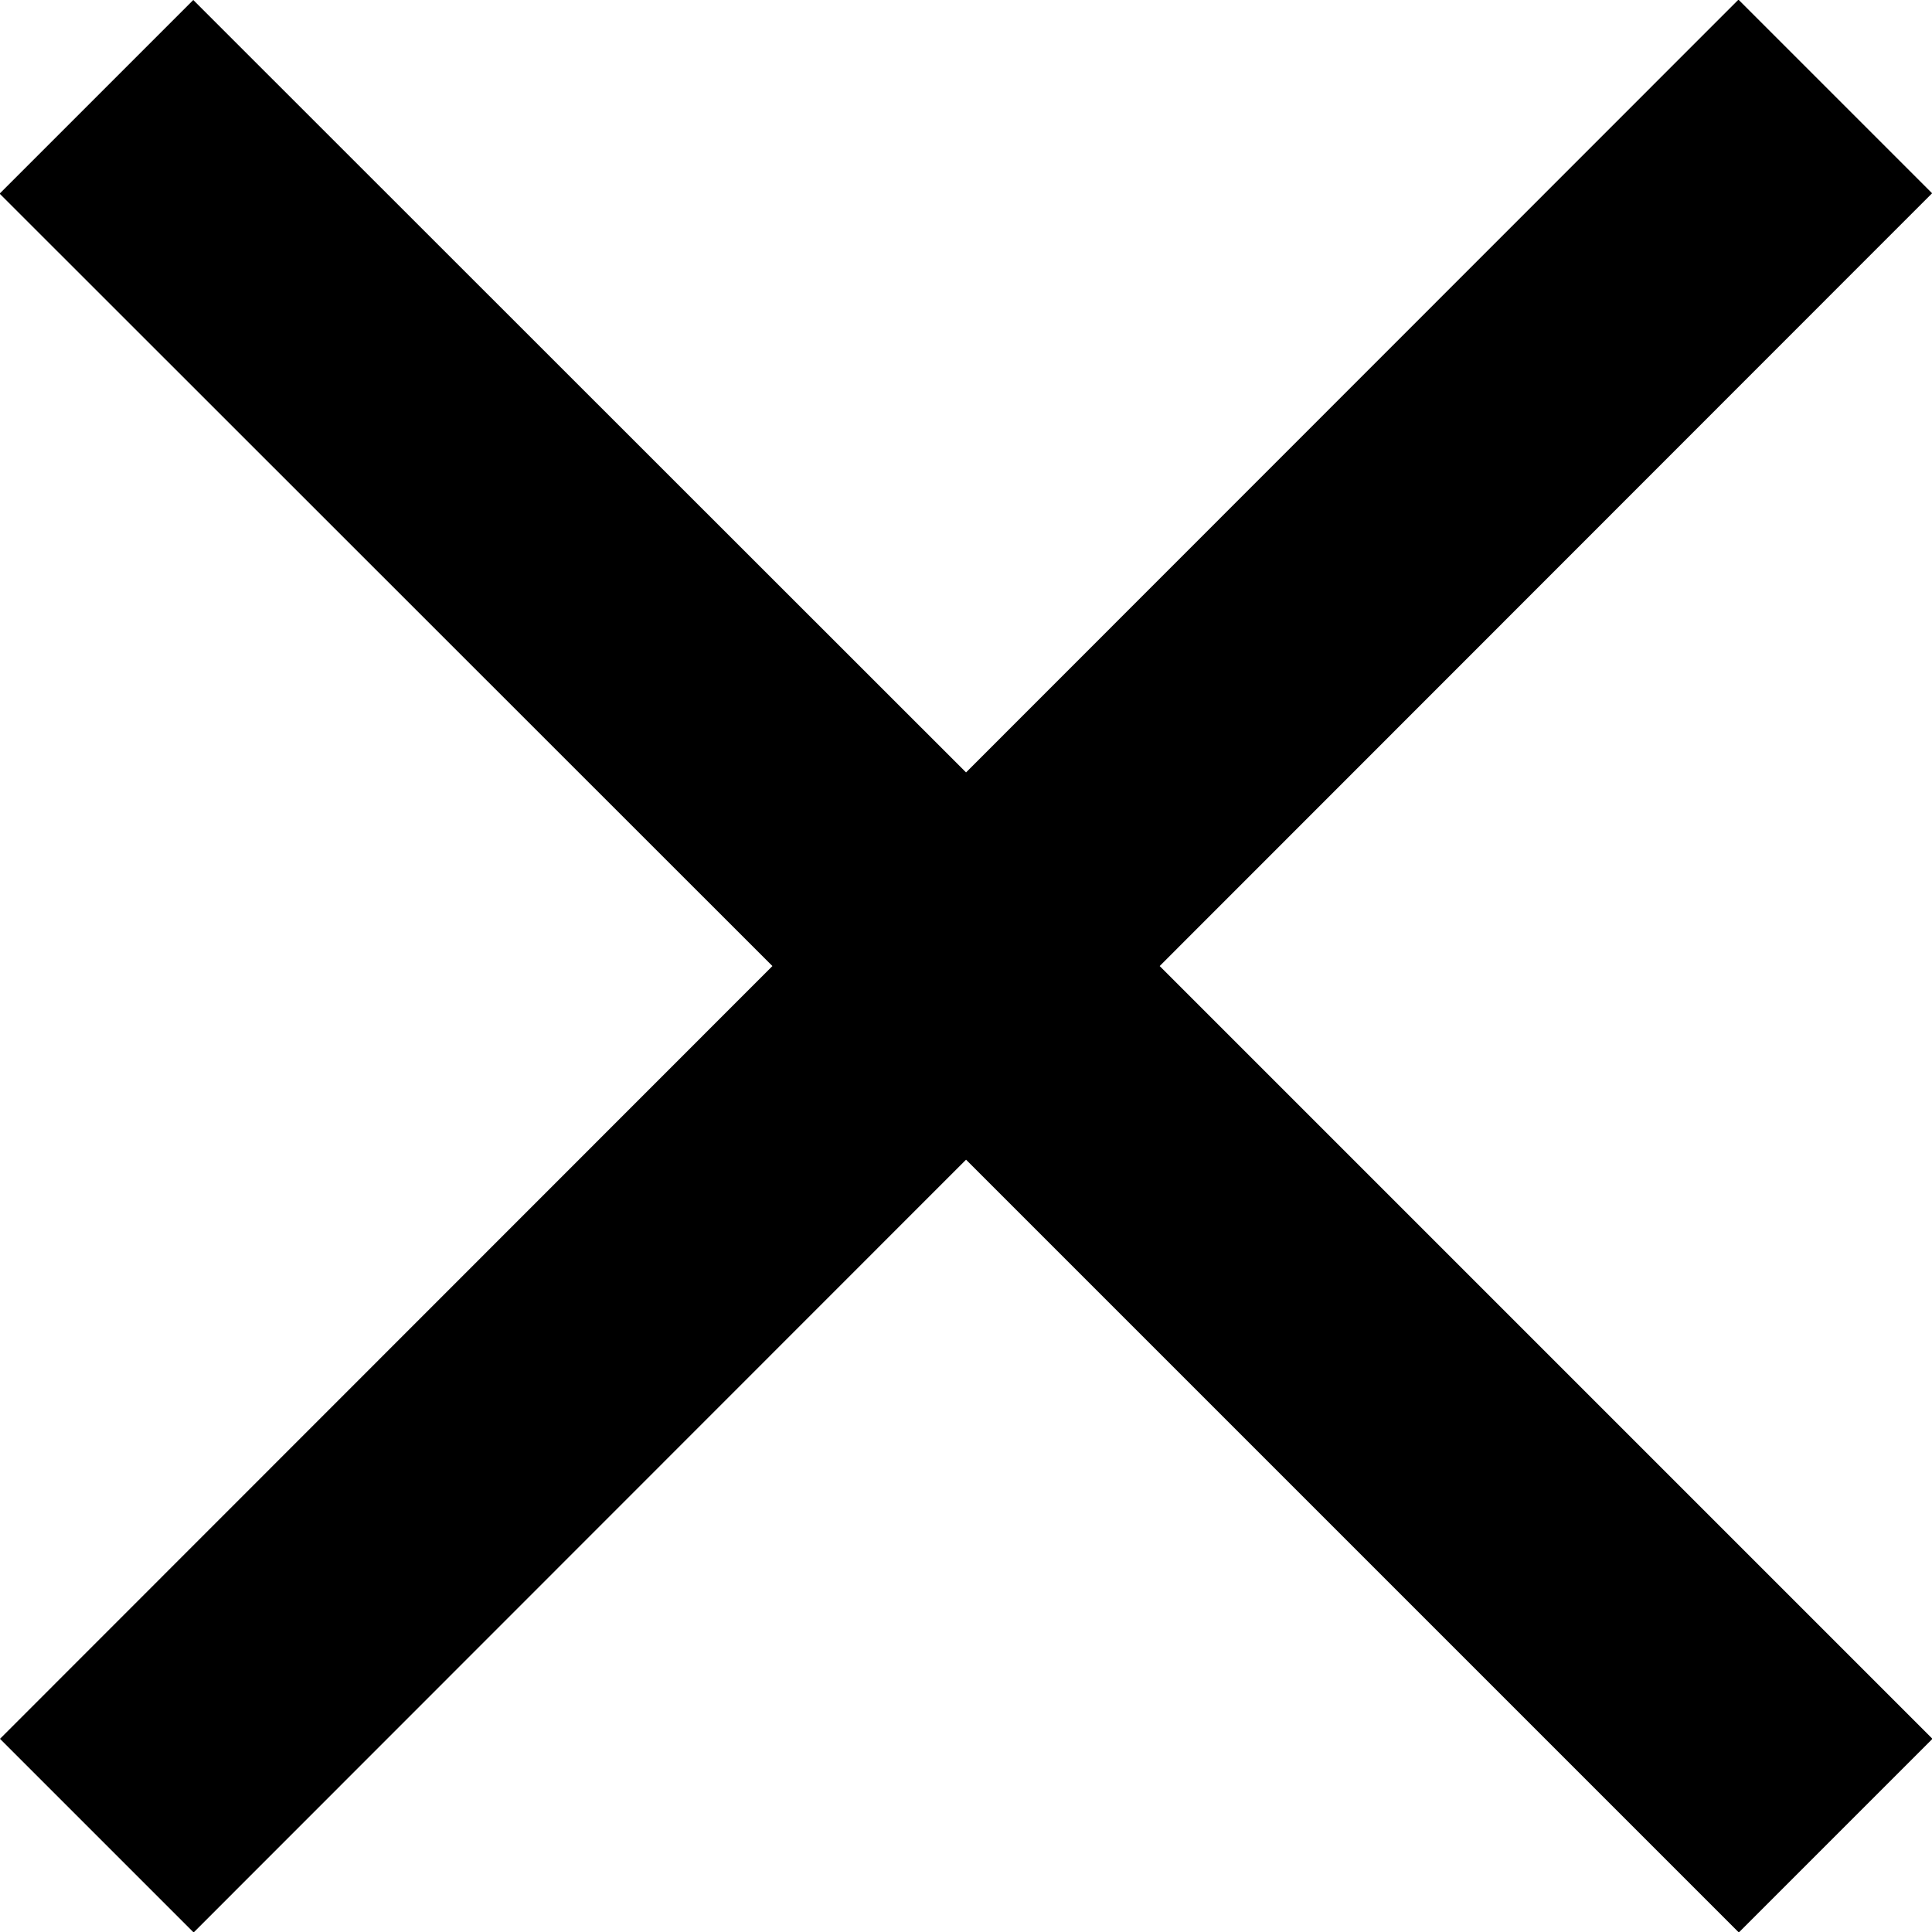
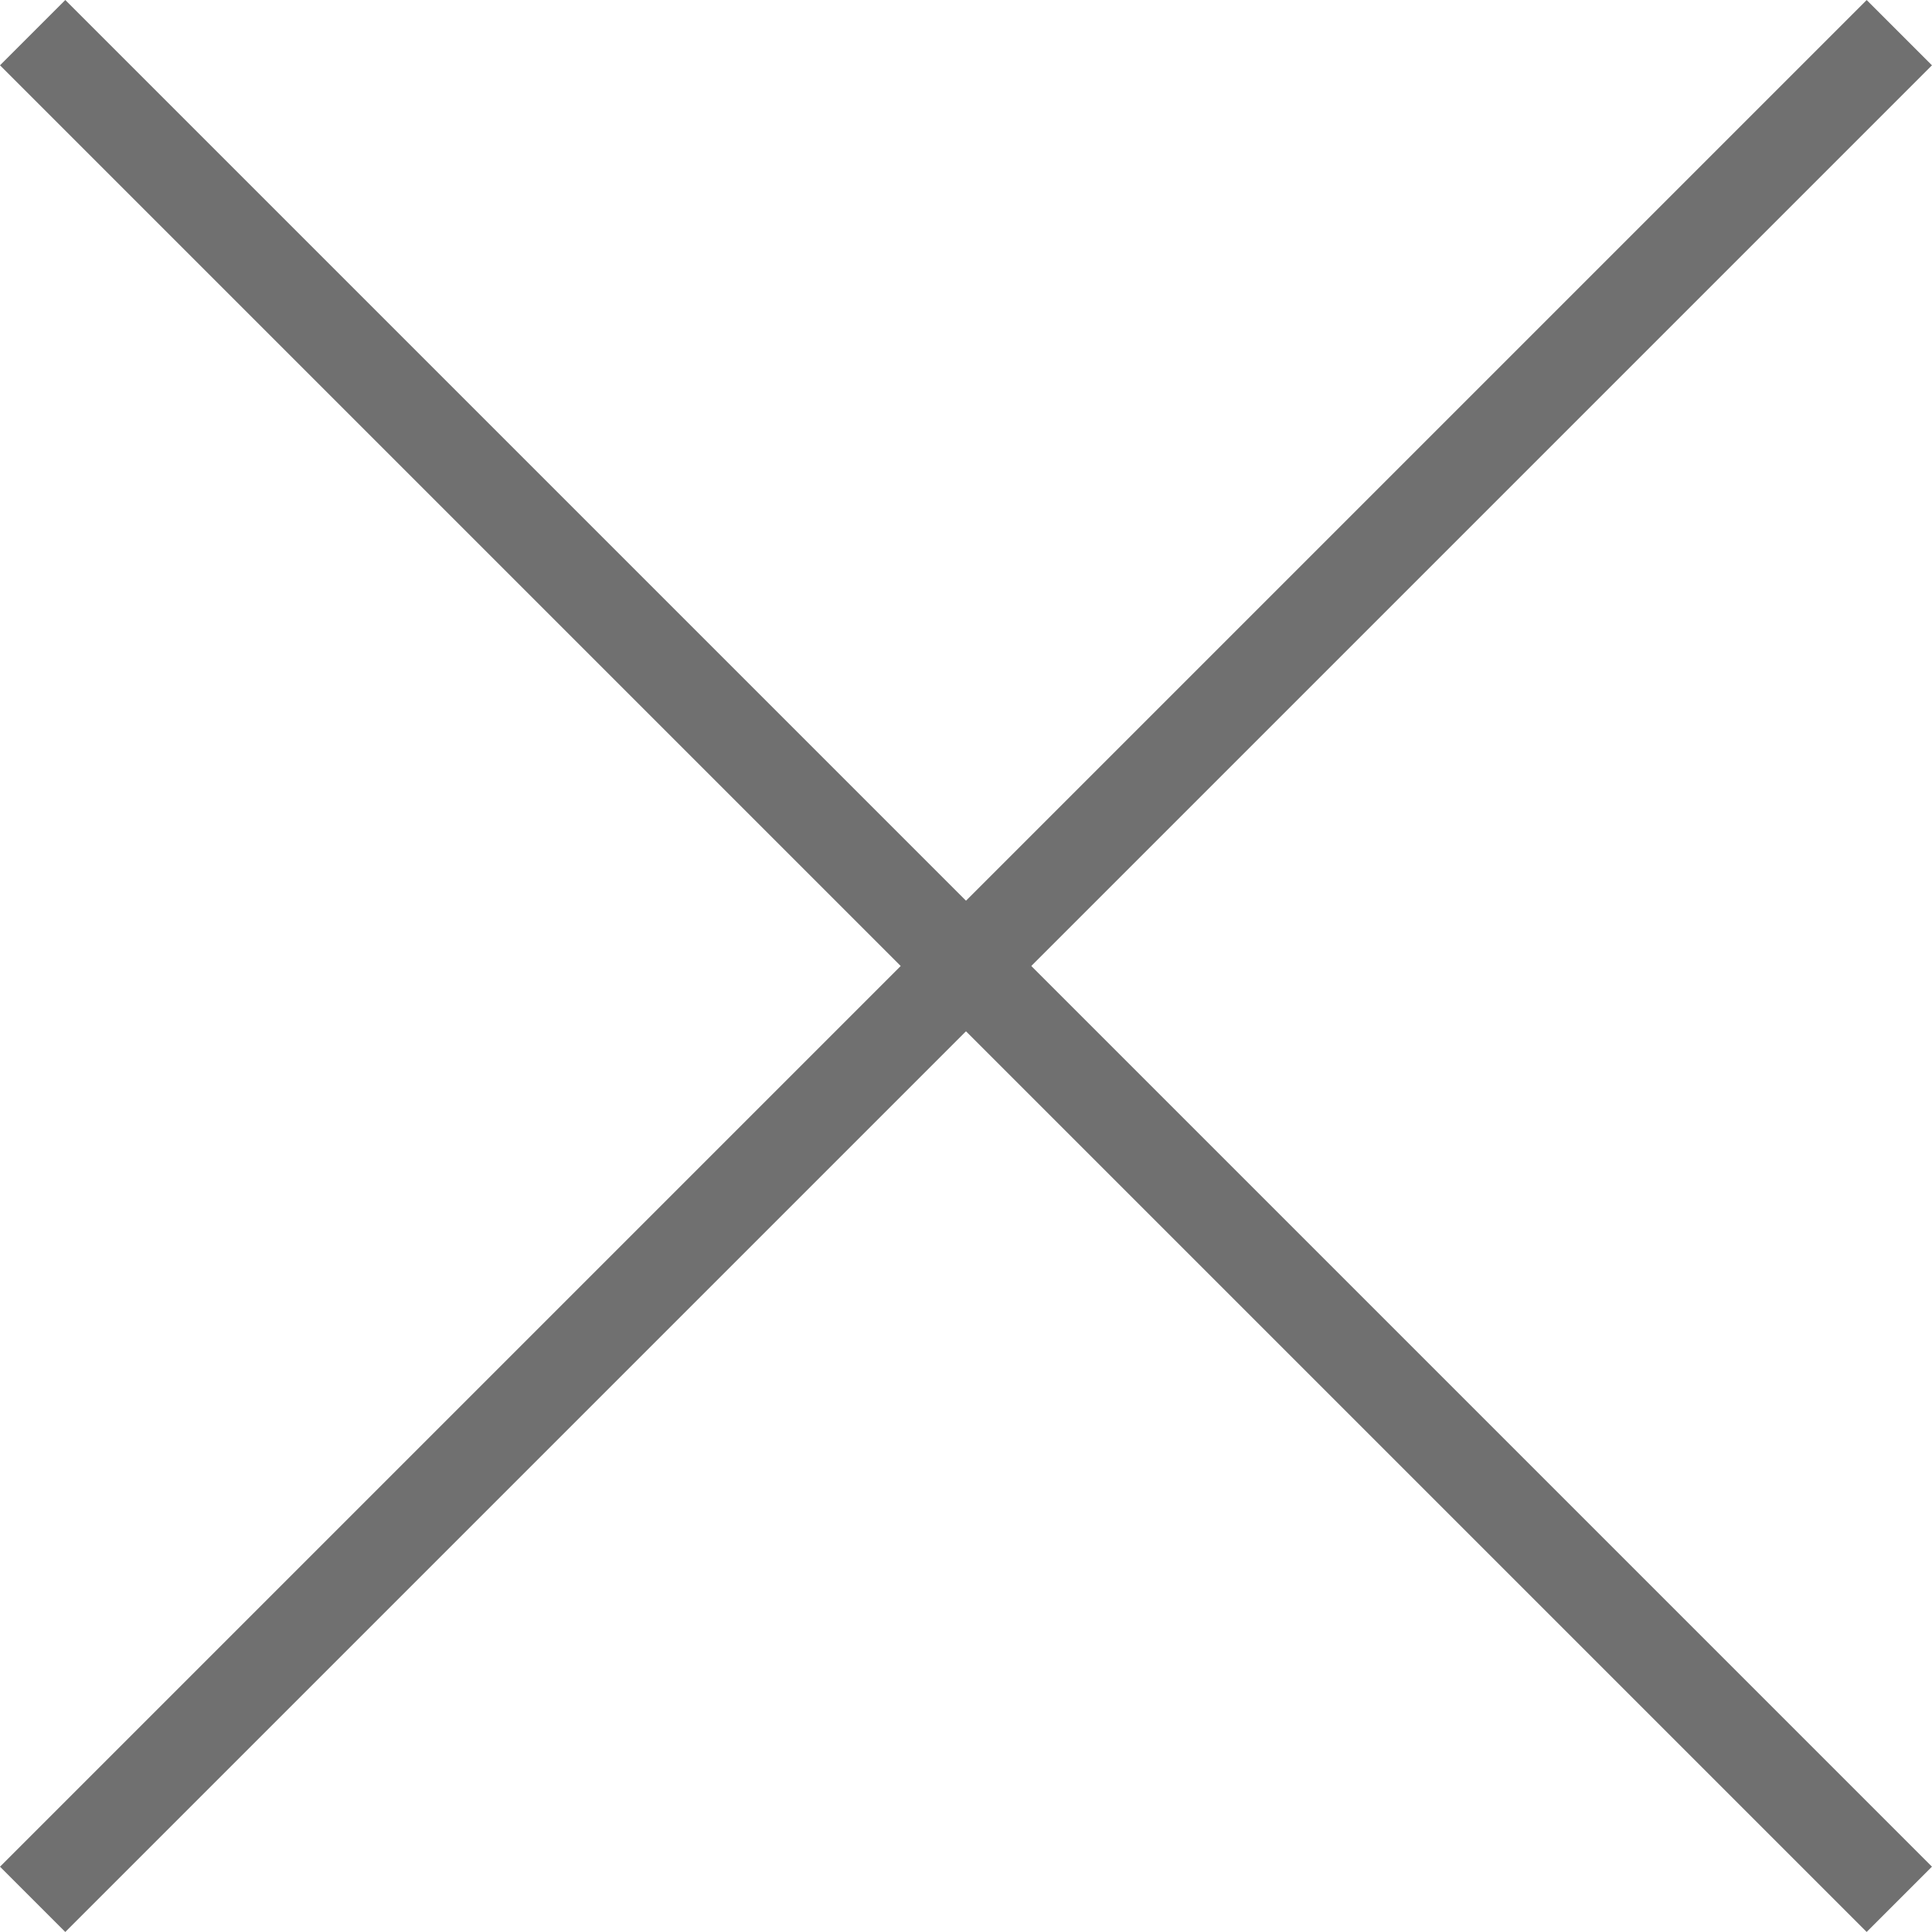
- <svg xmlns="http://www.w3.org/2000/svg" width="20.953" height="20.953" viewBox="0 0 20.953 20.953">
-   <path id="Icon_ionic-md-close" data-name="Icon ionic-md-close" d="M28.477,9.619l-2.1-2.1L18,15.9,9.619,7.523l-2.1,2.1L15.9,18,7.523,26.381l2.1,2.1L18,20.1l8.381,8.381,2.1-2.1L20.1,18Z" transform="translate(-7.523 -7.523)" />
+ <svg xmlns="http://www.w3.org/2000/svg" width="16.742" height="16.742" viewBox="0 0 16.742 16.742">
+   <g id="Group_44" data-name="Group 44" transform="translate(1459.783 1187.783)">
+     <line id="Line_7" data-name="Line 7" x2="22.876" transform="translate(-1459.5 -1171.324) rotate(-45)" fill="none" stroke="#707070" stroke-width="0.8" />
+     <line id="Line_8" data-name="Line 8" x2="22.876" transform="translate(-1459.5 -1187.5) rotate(45)" fill="none" stroke="#707070" stroke-width="0.8" />
+   </g>
</svg>
